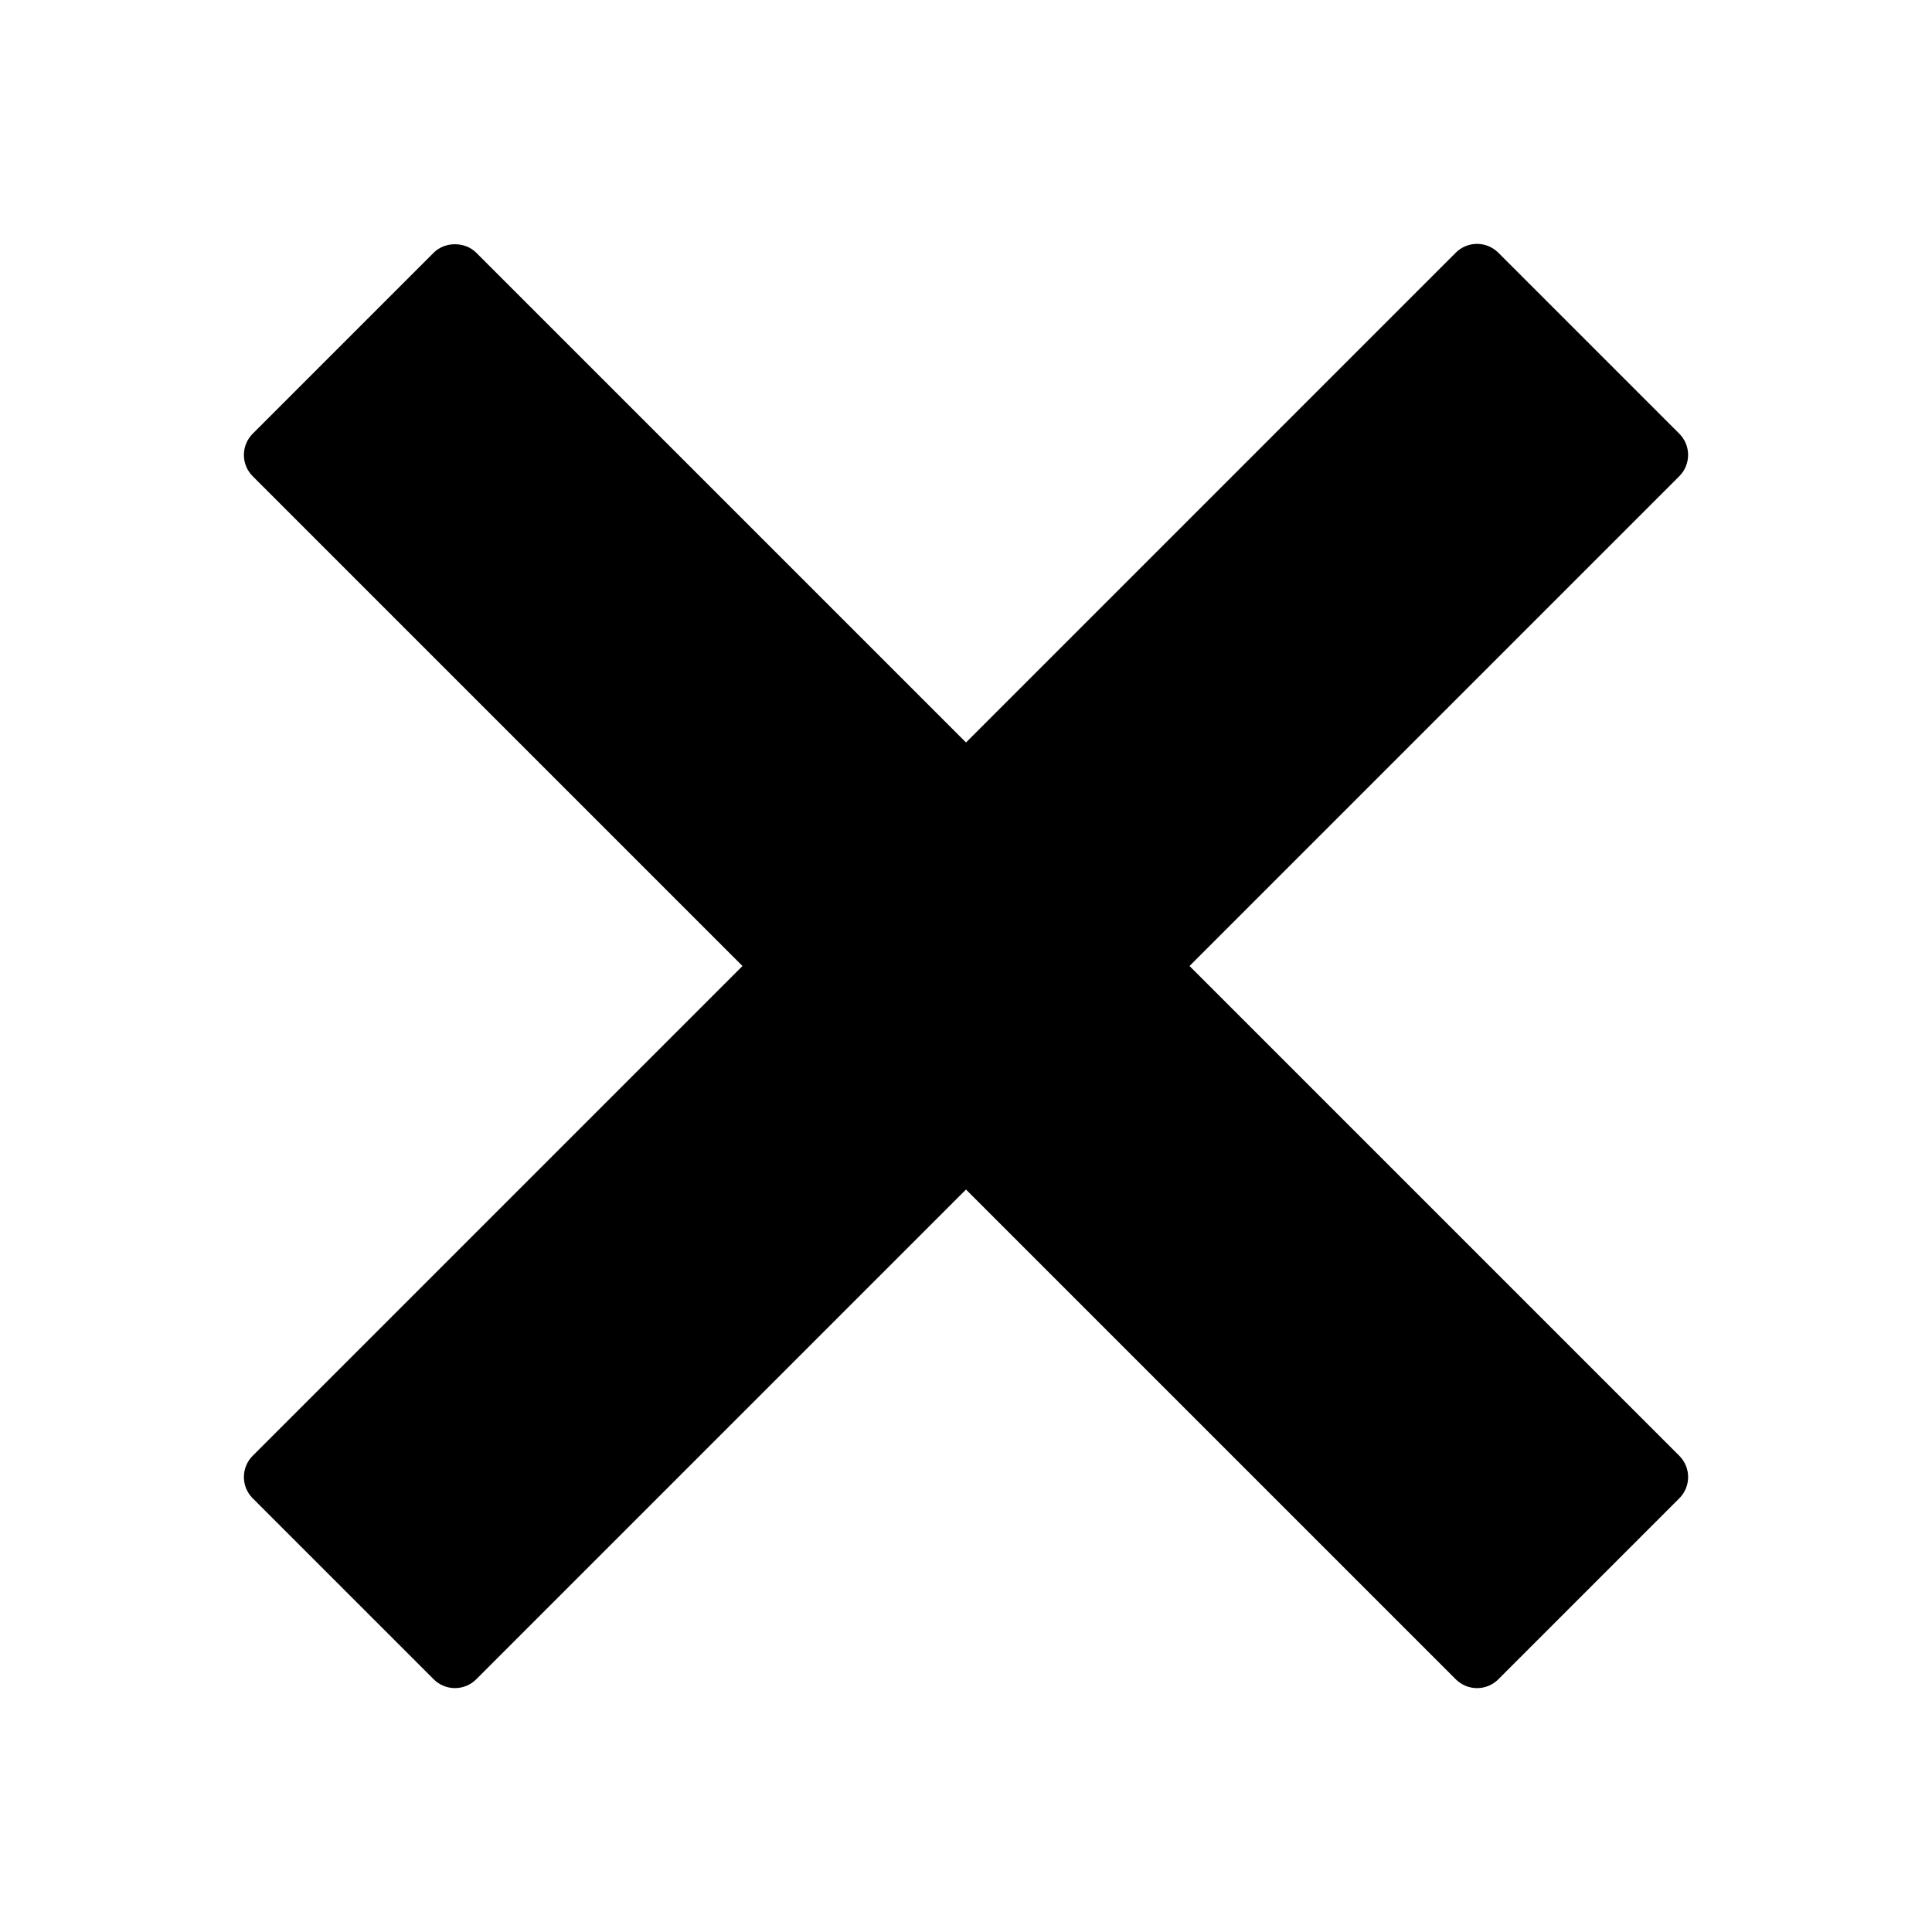
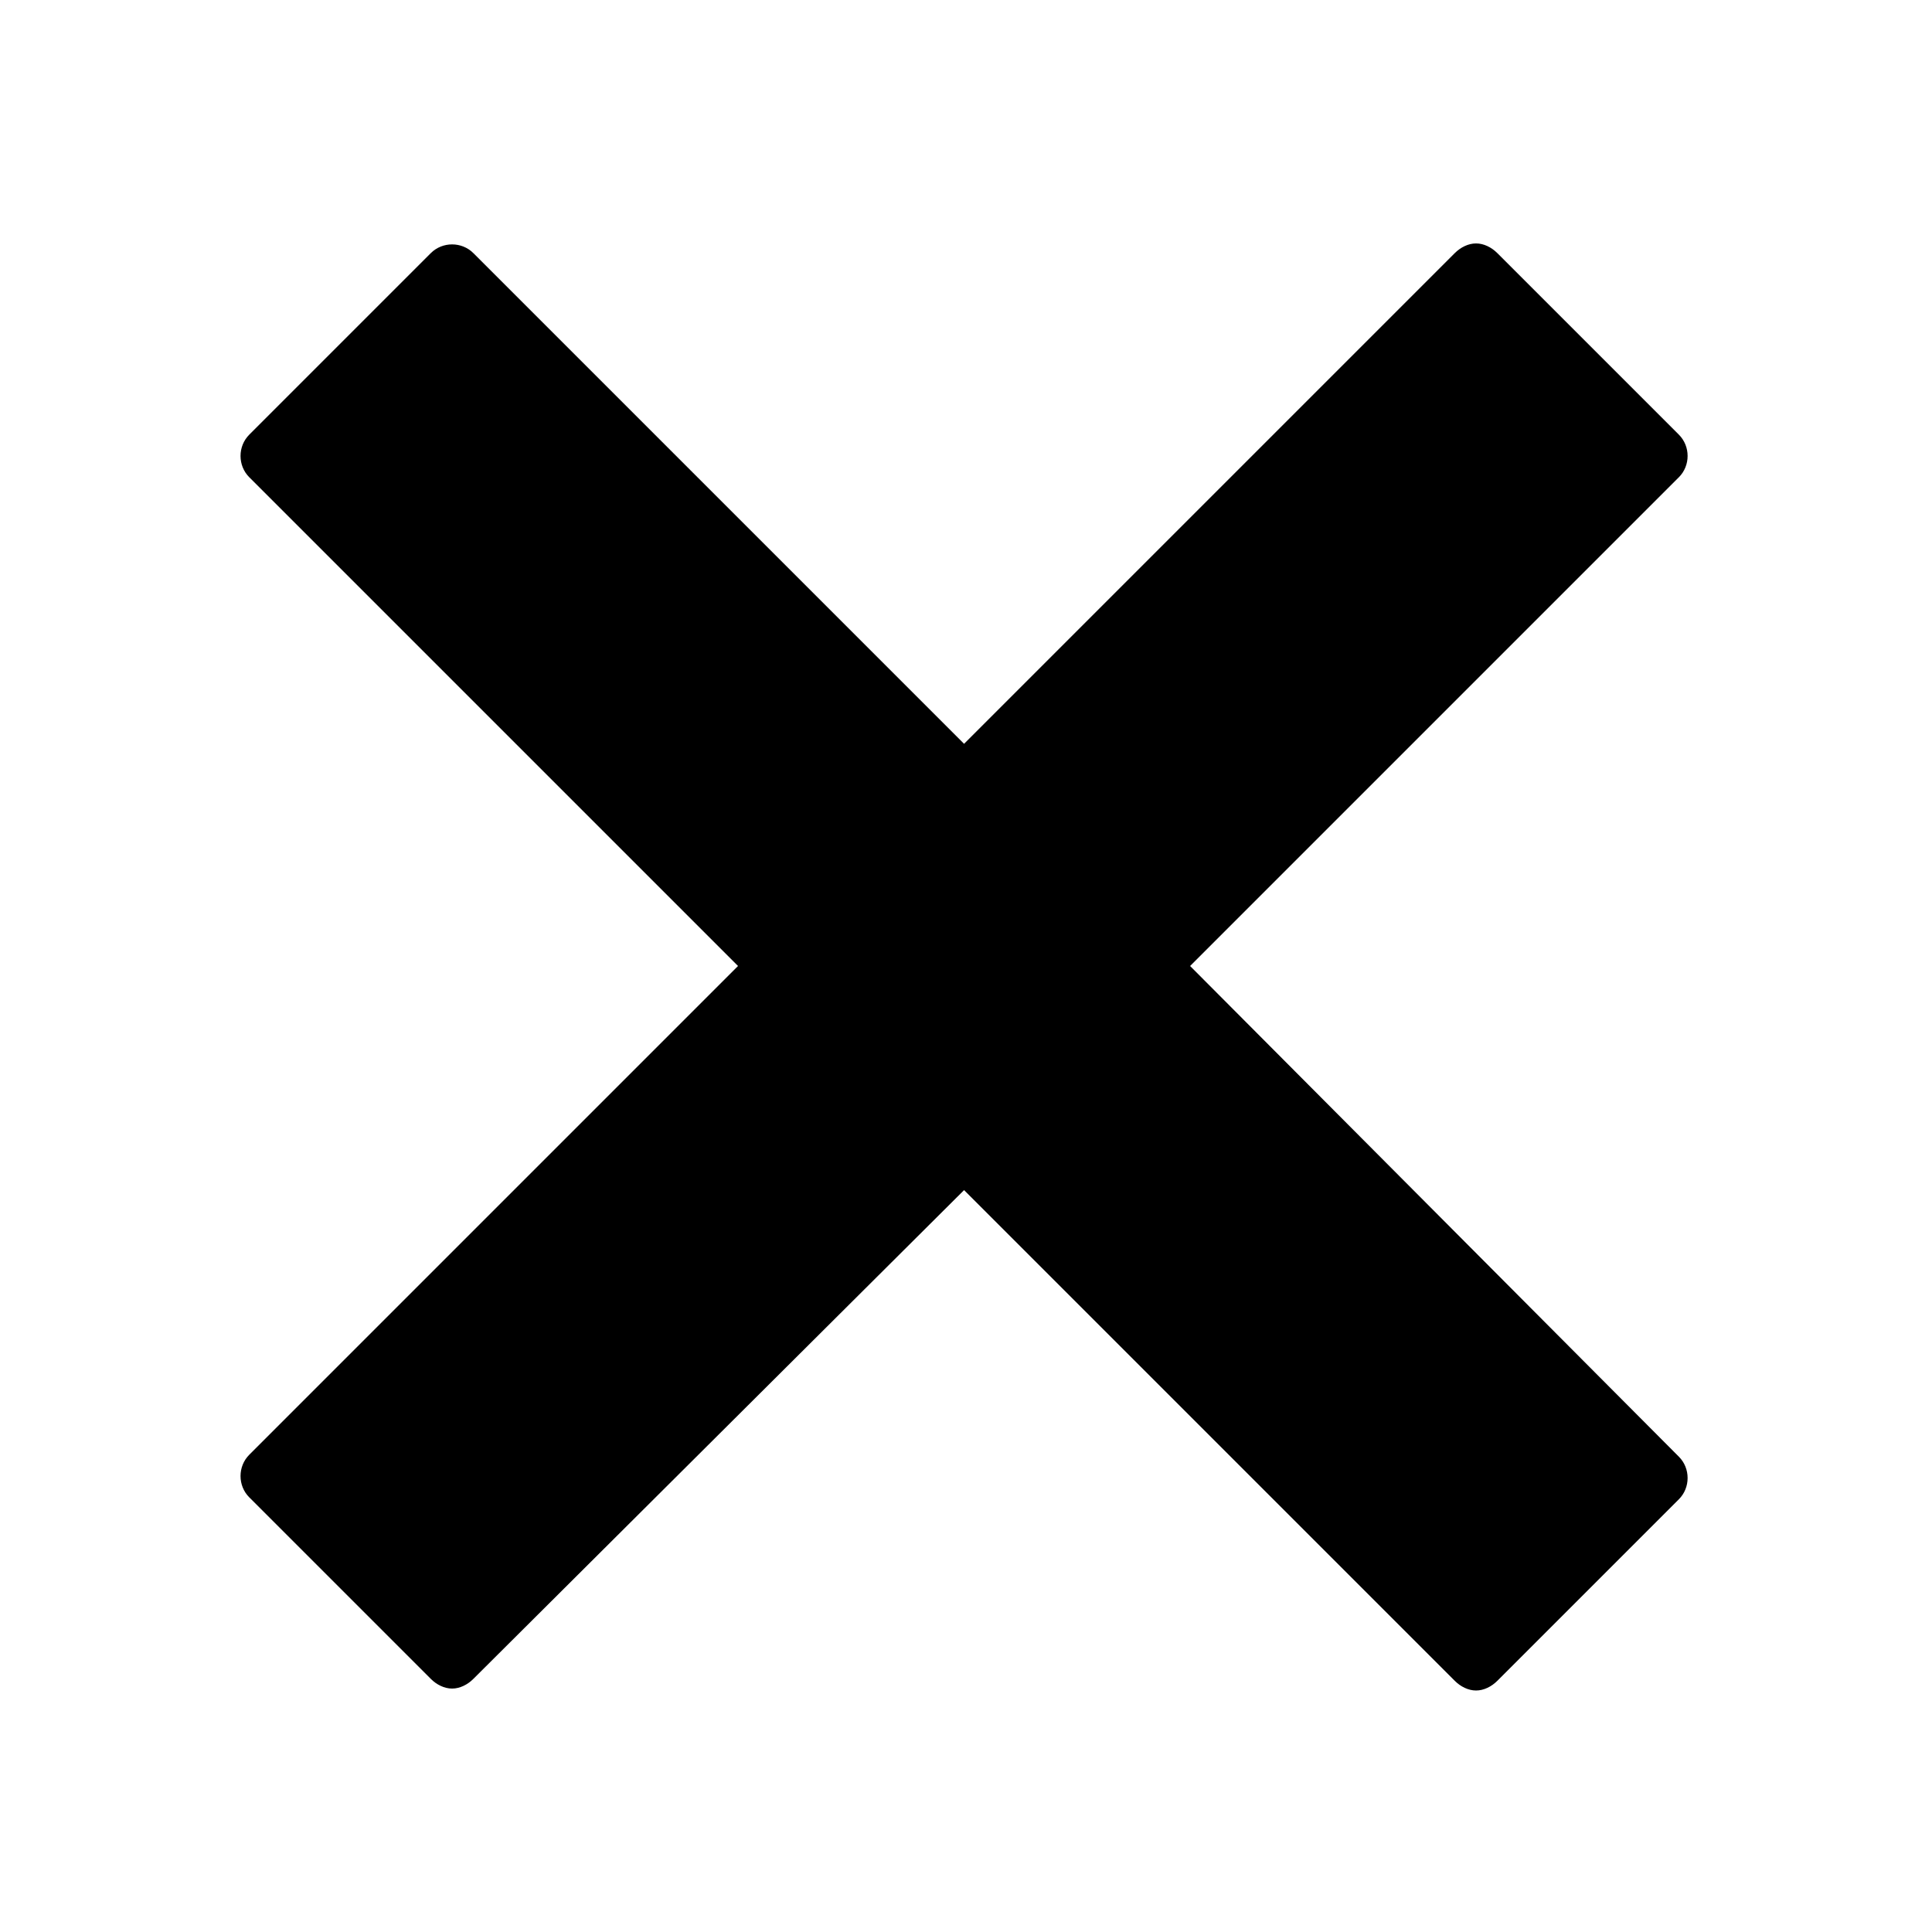
- <svg xmlns="http://www.w3.org/2000/svg" version="1.1" id="Layer_2" x="0px" y="0px" width="100px" height="100px" viewBox="0 0 100 100" enable-background="new 0 0 100 100" xml:space="preserve">
-   <defs id="defs7" />
-   <path d="M 61.57,50 86.919,24.65 c 0.609,-0.609 0.609,-1.595 0,-2.203 l -9.366,-9.367 c -0.292,-0.292 -0.689,-0.457 -1.102,-0.457 -0.413,0 -0.81,0.164 -1.102,0.457 L 50,38.43 24.65,13.08 c -0.584,-0.584 -1.619,-0.584 -2.203,0 l -9.366,9.367 c -0.609,0.609 -0.609,1.595 0,2.203 L 38.43,50 13.081,75.35 c -0.609,0.609 -0.609,1.595 0,2.203 l 9.366,9.366 c 0.292,0.292 0.689,0.457 1.102,0.457 0.413,0 0.81,-0.164 1.102,-0.457 L 50,61.57 75.35,86.92 c 0.292,0.292 0.689,0.457 1.102,0.457 0.413,0 0.81,-0.164 1.102,-0.457 l 9.366,-9.366 c 0.609,-0.609 0.609,-1.595 0,-2.203 L 61.57,50 Z" id="path3" />
+ <svg xmlns="http://www.w3.org/2000/svg" version="1.1" id="Layer_2" x="0px" y="0px" viewBox="-255 347 100 100" style="enable-background:new -255 347 100 100;" xml:space="preserve">
+   <style type="text/css">
+ 	.st0{fill:#000000;}
+ </style>
+   <path id="path3" class="st0" d="M-193.4,397l25.3-25.3c0.6-0.6,0.6-1.6,0-2.2l-9.4-9.4  c-0.3-0.3-0.7-0.5-1.1-0.5s-0.8,0.2-1.1,0.5l-25.4,25.4l-25.4-25.4c-0.6-0.6-1.6-0.6-2.2,0l-9.4,9.4c-0.6,0.6-0.6,1.6,0,2.2  l25.3,25.3l-25.3,25.3c-0.6,0.6-0.6,1.6,0,2.2l9.4,9.4c0.3,0.3,0.7,0.5,1.1,0.5s0.8-0.2,1.1-0.5l25.4-25.3l25.4,25.4  c0.3,0.3,0.7,0.5,1.1,0.5c0.4,0,0.8-0.2,1.1-0.5l9.4-9.4c0.6-0.6,0.6-1.6,0-2.2L-193.4,397z" />
</svg>
